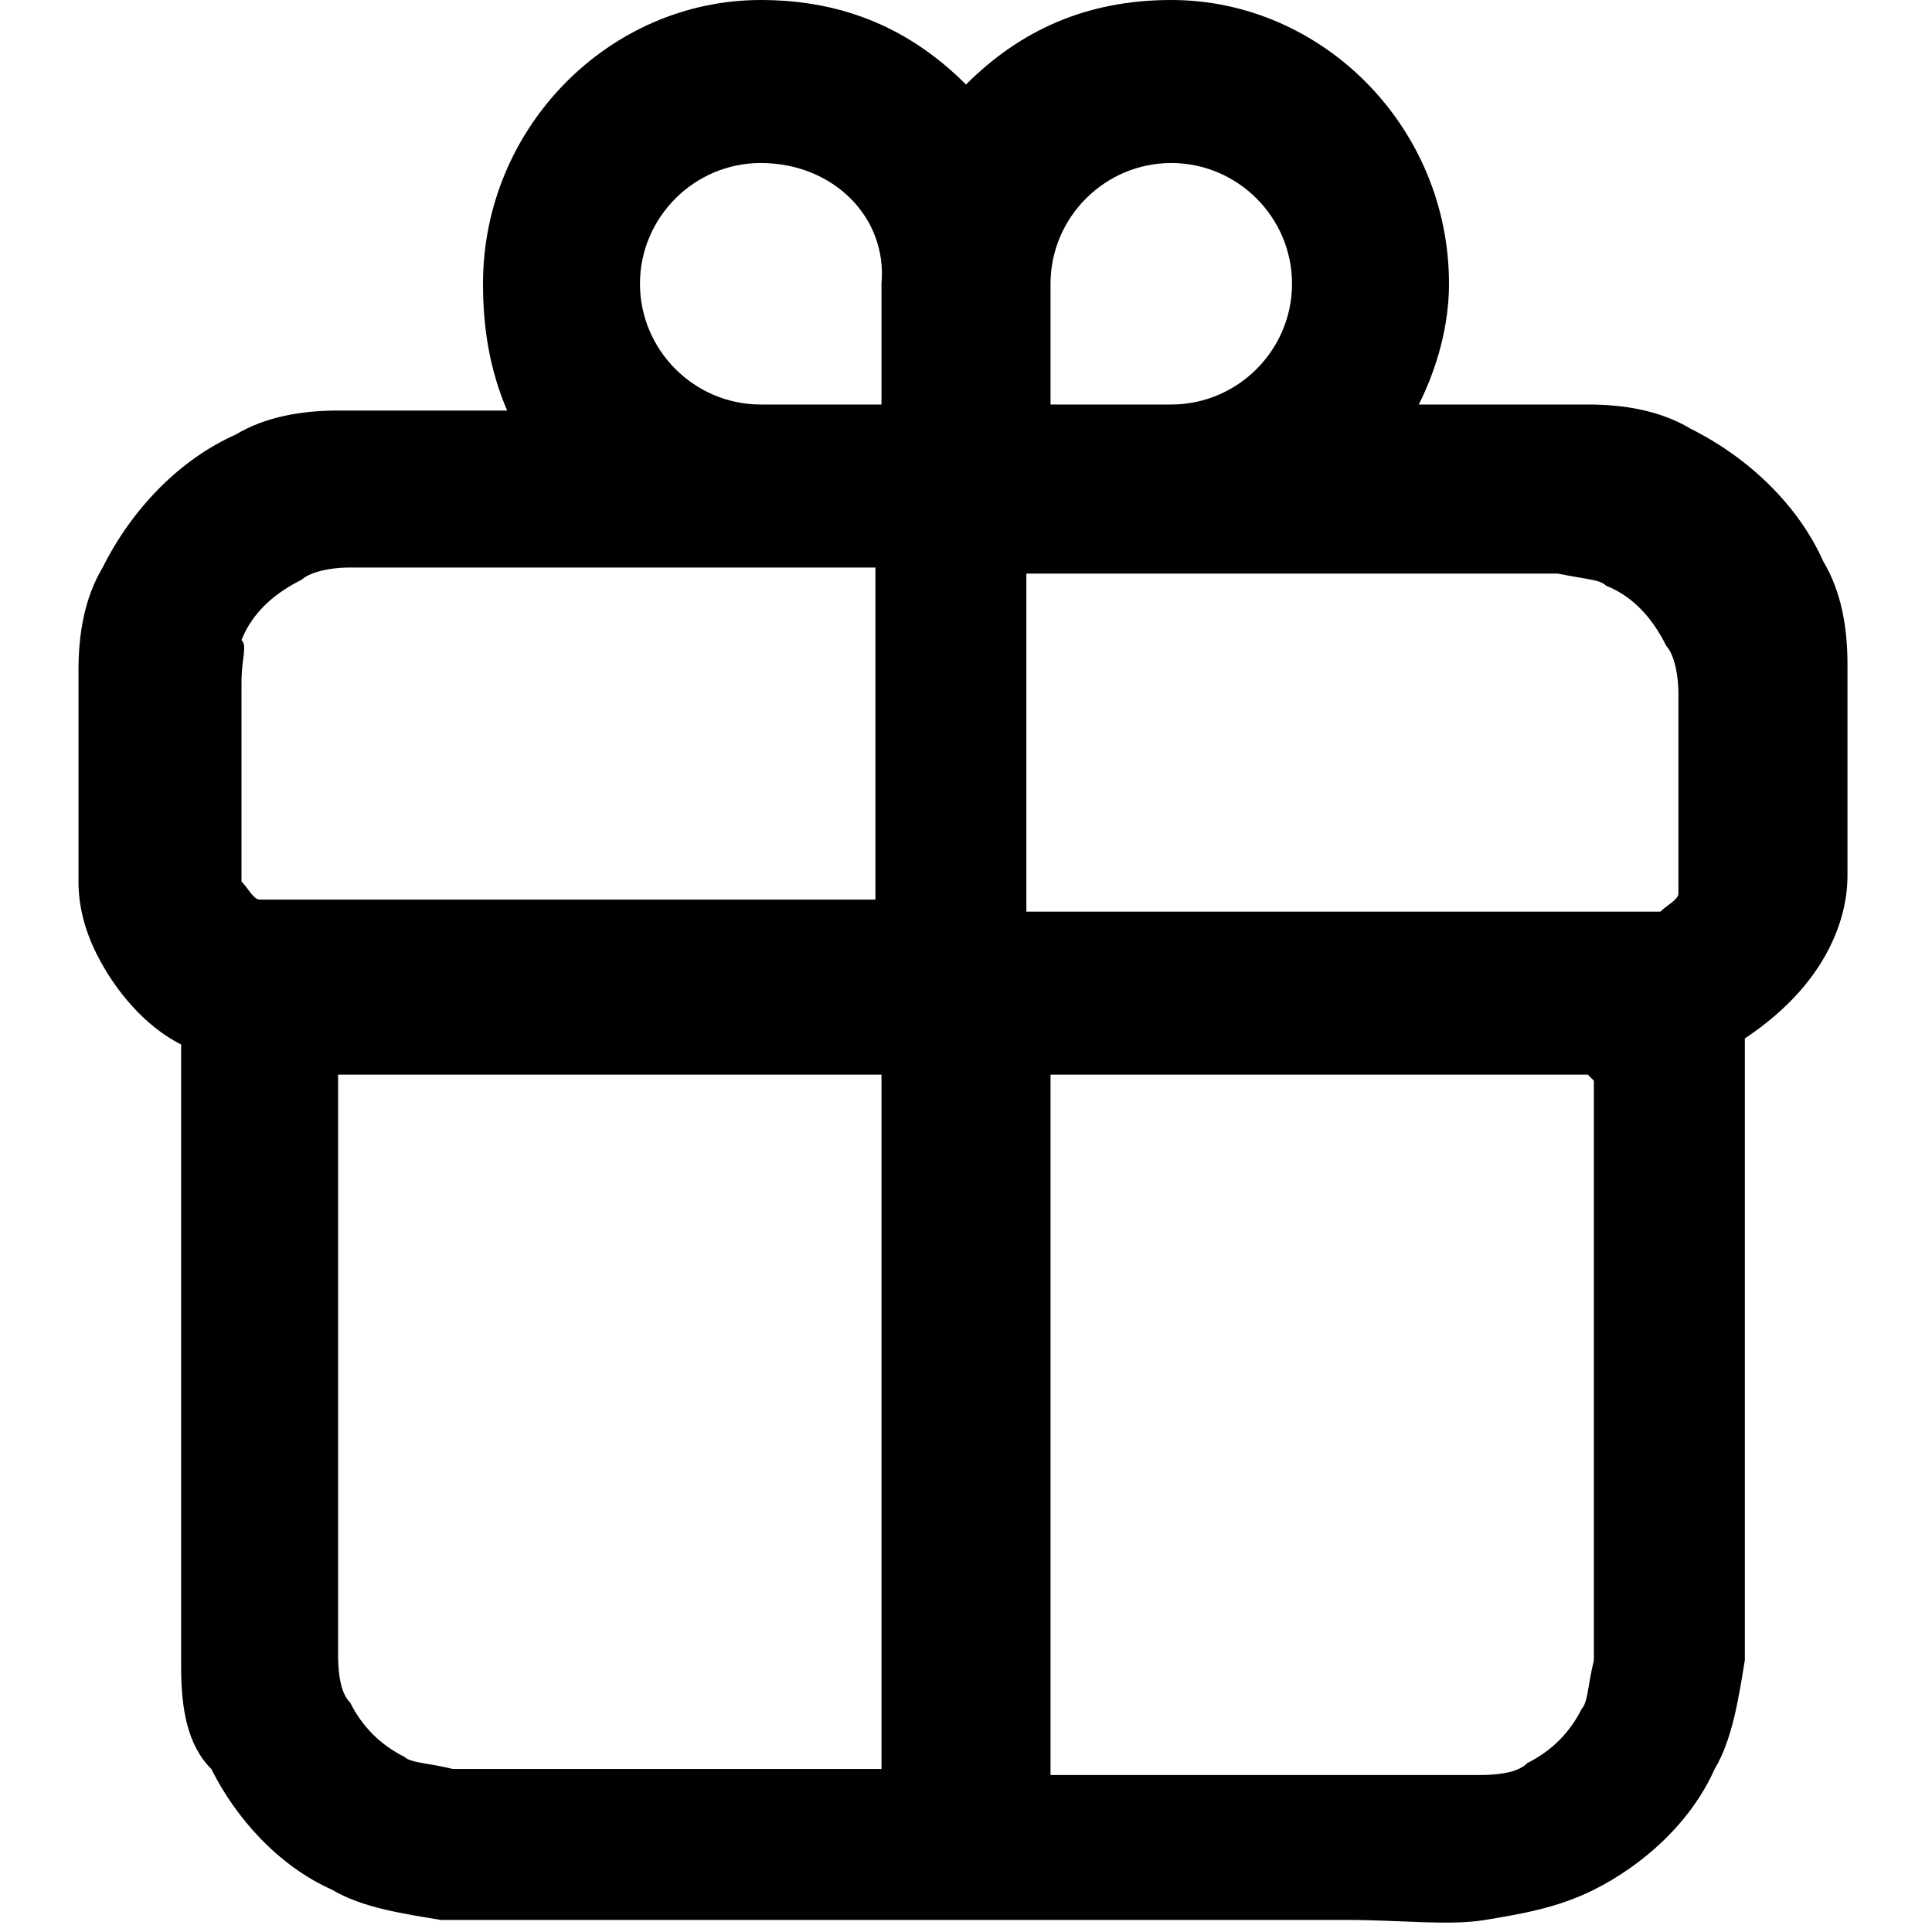
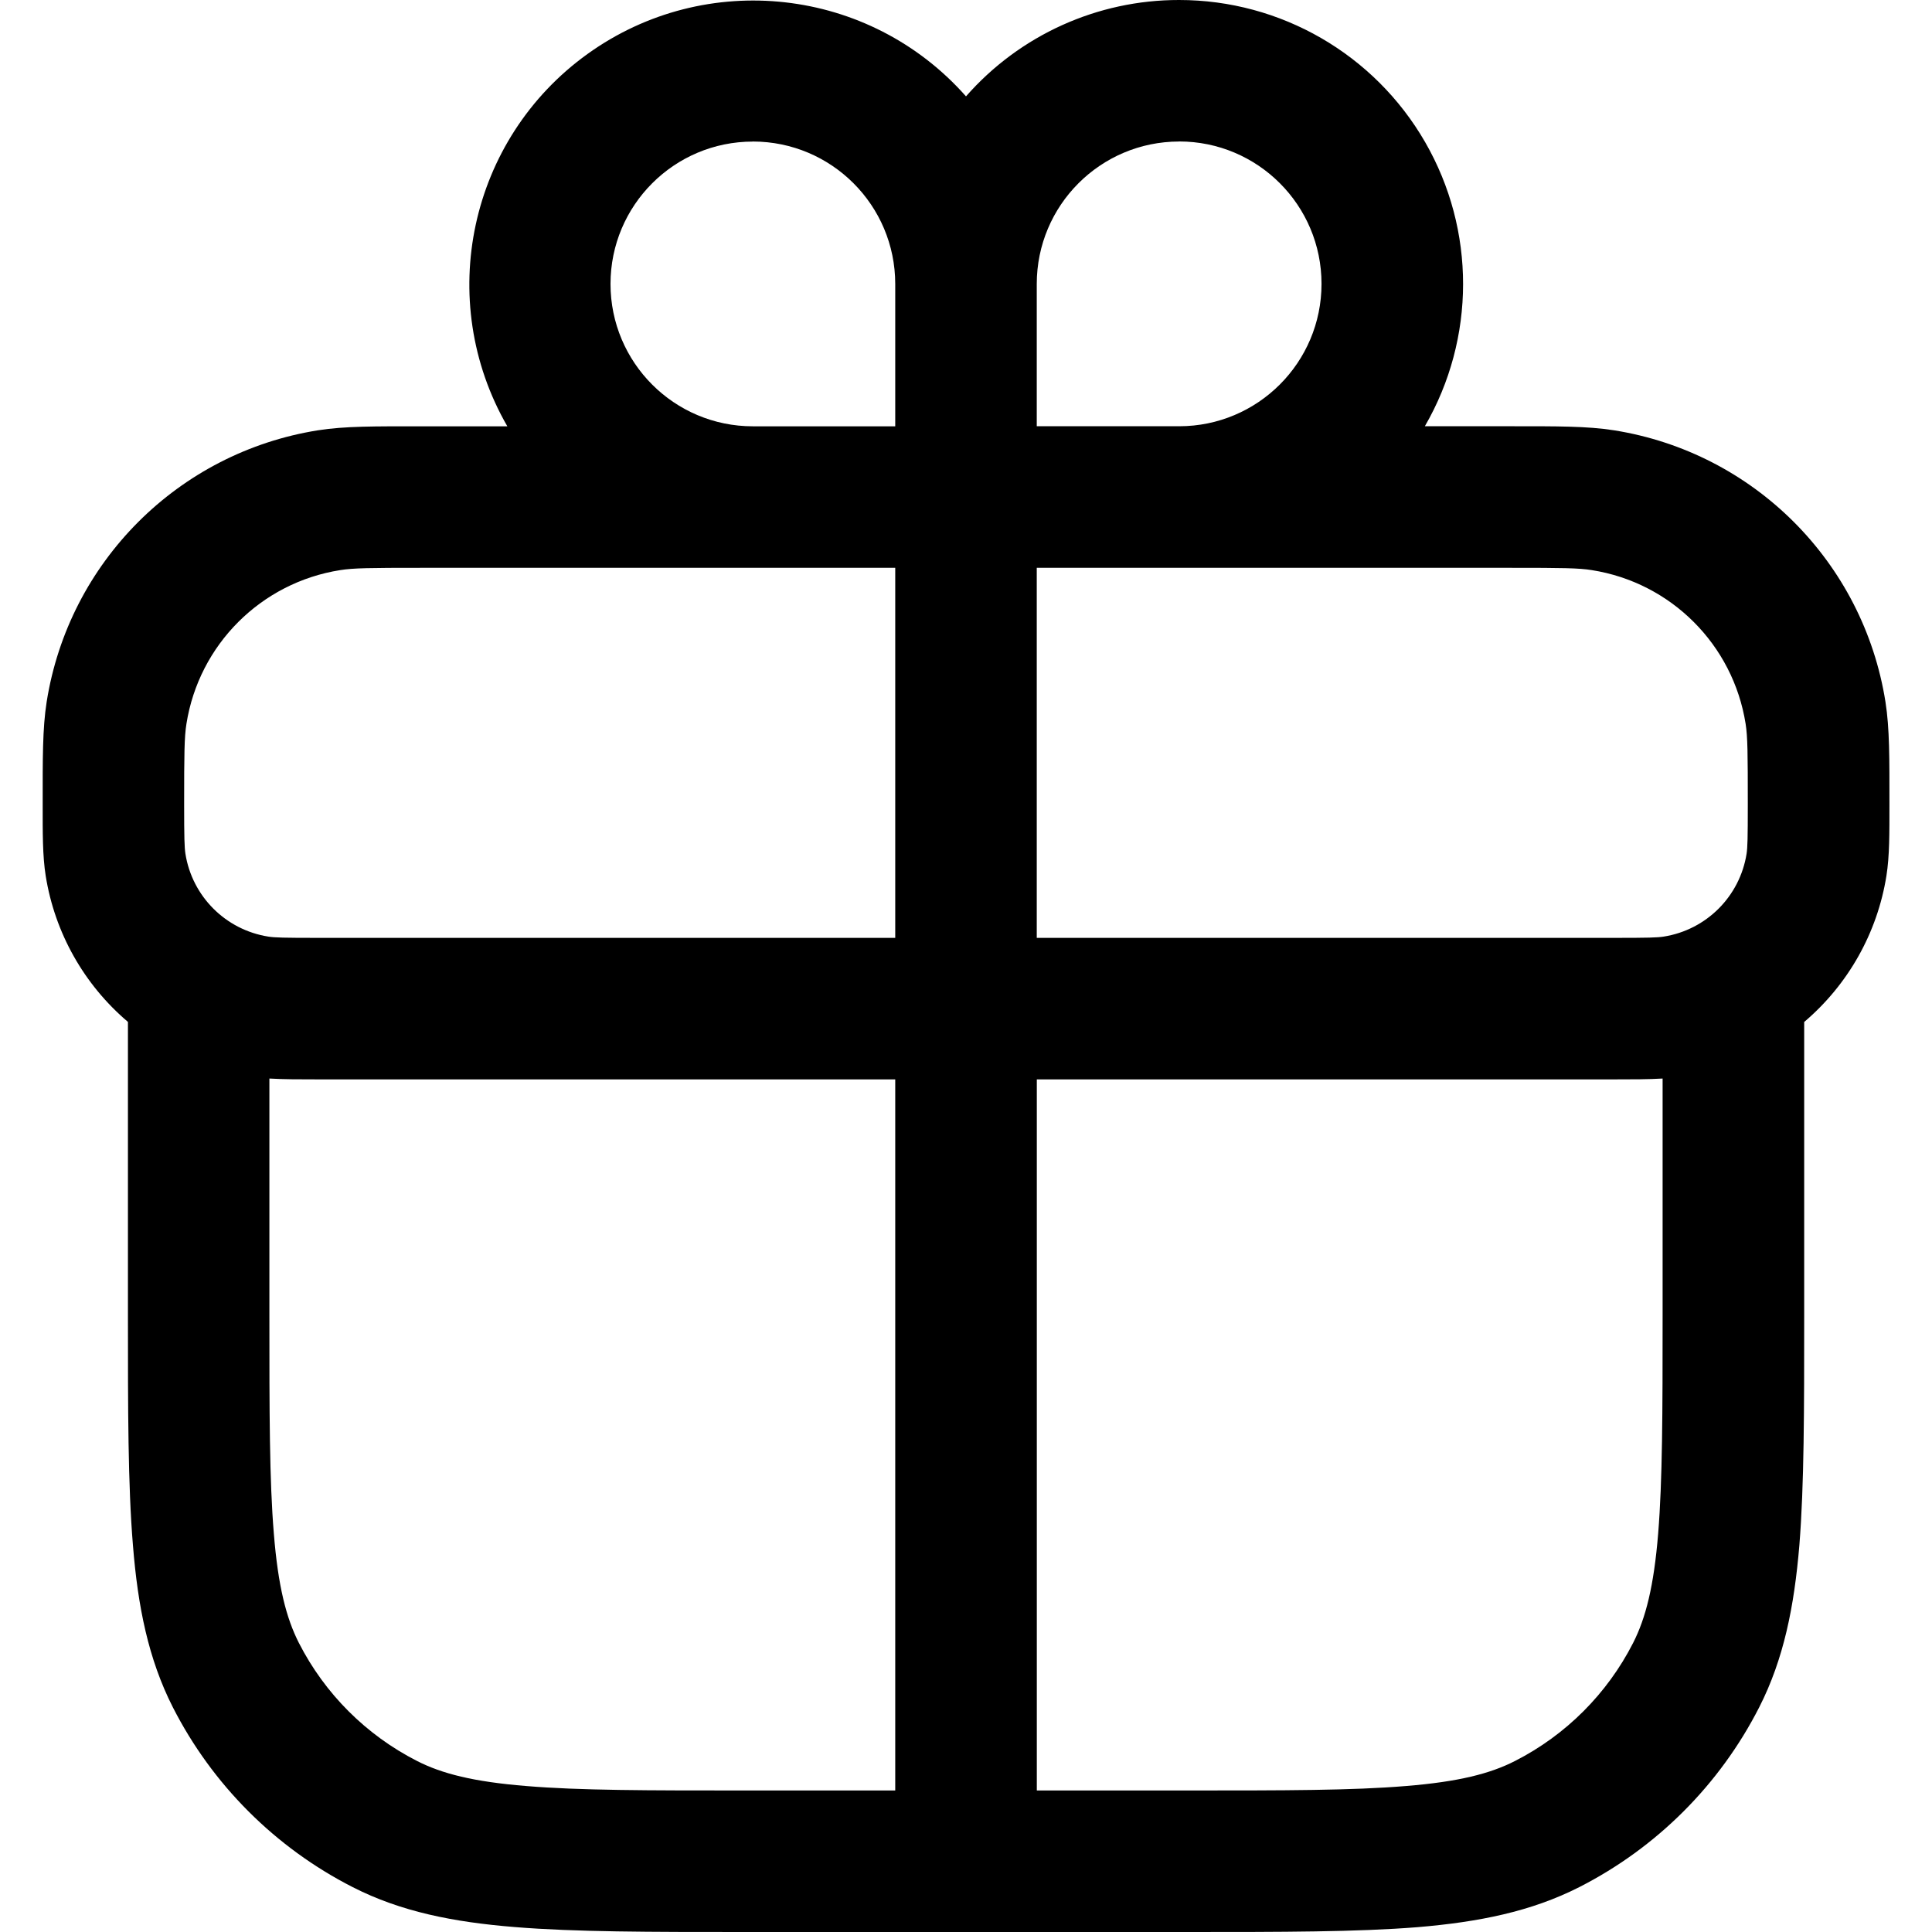
- <svg xmlns="http://www.w3.org/2000/svg" viewBox="0 0 32 32">
-   <path d="M19.4 0C21.9 0 24 2.1 24 4.7c0 .7-.2 1.4-.5 2h2.8c.6 0 1.2.1 1.7.4 1 .5 1.8 1.3 2.2 2.2.3.5.4 1.1.4 1.7v3.5q0 .6-.3 1.2c-.3.6-.8 1.1-1.4 1.5v10.3c-.1.6-.2 1.3-.5 1.8-.4.9-1.2 1.6-2 2-.6.3-1.2.4-1.8.5s-1.4 0-2.3 0h-15c-.6-.1-1.3-.2-1.8-.5-.9-.4-1.6-1.2-2-2-.4-.4-.5-1-.5-1.7V17.3c-.6-.3-1.1-.9-1.4-1.5q-.3-.6-.3-1.2v-3.5c0-.6.1-1.2.4-1.7.5-1 1.3-1.8 2.2-2.2.5-.3 1.1-.4 1.7-.4h2.8C8.1 6.1 8 5.4 8 4.7 8 2.1 10.1 0 12.6 0 14 0 15.1.5 16 1.4 16.9.5 18 0 19.4 0m6.9 17.8h-8.9v11.6h7.1c.5 0 .7-.1.8-.2q.6-.3.9-.9c.1-.1.1-.4.2-.8v-9.6zM5.6 25.3v2.1c0 .5.1.7.2.8q.3.6.9.9c.1.1.4.1.8.2h7.1V17.8h-9zm11.7-10.2h10.2c.1-.1.3-.2.3-.3v-3.3c0-.4-.1-.7-.2-.8-.2-.4-.5-.8-1-1-.1-.1-.3-.1-.8-.2H17v5.6zM7.8 9.4h-2c-.4 0-.7.1-.8.2-.4.2-.8.5-1 1 .1.1 0 .3 0 .7v3.3c.1.1.2.3.3.3h10.2V9.4zm4.8-6.7c-1.1 0-2 .9-2 2s.9 2 2 2h2v-2c.1-1.1-.8-2-2-2m6.8 0c-1.1 0-2 .9-2 2v2h2c1.1 0 2-.9 2-2s-.9-2-2-2" />
+ <svg xmlns="http://www.w3.org/2000/svg" width="32" height="32">
+   <path d="M19.53 0A4.703 4.703 0 0 1 23.6 7.06h1.44c.74 0 1.249-.003 1.692.067a5.41 5.41 0 0 1 4.497 4.497c.07.443.066.951.066 1.693 0 .48.003.856-.05 1.19a4 4 0 0 1-1.362 2.42v4.863c0 1.562 0 2.805-.08 3.806-.085 1.014-.258 1.882-.664 2.68a6.82 6.82 0 0 1-2.98 2.98c-.798.406-1.667.579-2.68.664-1.002.08-2.246.08-3.806.08h-7.344c-1.562 0-2.804 0-3.805-.082-1.014-.082-1.883-.254-2.68-.66a6.82 6.82 0 0 1-2.982-2.982c-.405-.798-.579-1.666-.66-2.68-.083-1.001-.083-2.244-.083-3.806v-4.864a4 4 0 0 1-1.362-2.419c-.053-.334-.05-.711-.05-1.19 0-.742-.004-1.25.066-1.693a5.41 5.41 0 0 1 4.495-4.497c.444-.07.952-.066 1.695-.066h1.44A4.703 4.703 0 0 1 16 1.596 4.69 4.69 0 0 1 19.53 0m8.008 17.864c-.238.014-.502.014-.805.014h-9.56v11.778h2.499c1.6 0 2.73 0 3.615-.074.868-.07 1.395-.204 1.807-.415a4.48 4.48 0 0 0 1.955-1.954c.21-.413.344-.94.415-1.808.072-.884.074-2.015.074-3.615zM4.462 21.79c0 1.6 0 2.731.074 3.615.07.869.205 1.395.415 1.808a4.48 4.48 0 0 0 1.956 1.954c.41.21.938.345 1.808.415.882.074 2.013.074 3.613.074h2.5V17.878h-9.56c-.304 0-.568 0-.806-.014zm12.71-6.256h9.56c.568 0 .718-.004.824-.021a1.65 1.65 0 0 0 1.373-1.373c.016-.106.02-.254.02-.823 0-.833-.002-1.112-.036-1.328a3.06 3.06 0 0 0-2.548-2.546c-.214-.035-.495-.038-1.327-.038h-7.866zM6.962 9.405c-.832 0-1.111.003-1.327.038a3.06 3.06 0 0 0-2.547 2.546c-.035.216-.038.496-.038 1.328 0 .568.005.717.021.823a1.65 1.65 0 0 0 1.373 1.373c.106.017.256.021.825.021h9.559V9.405zm5.508-7.06a2.358 2.358 0 0 0 0 4.716h2.358V4.703a2.36 2.36 0 0 0-2.358-2.359m7.06 0a2.36 2.36 0 0 0-2.358 2.359V7.06h2.358a2.358 2.358 0 0 0 0-4.717" />
</svg>
